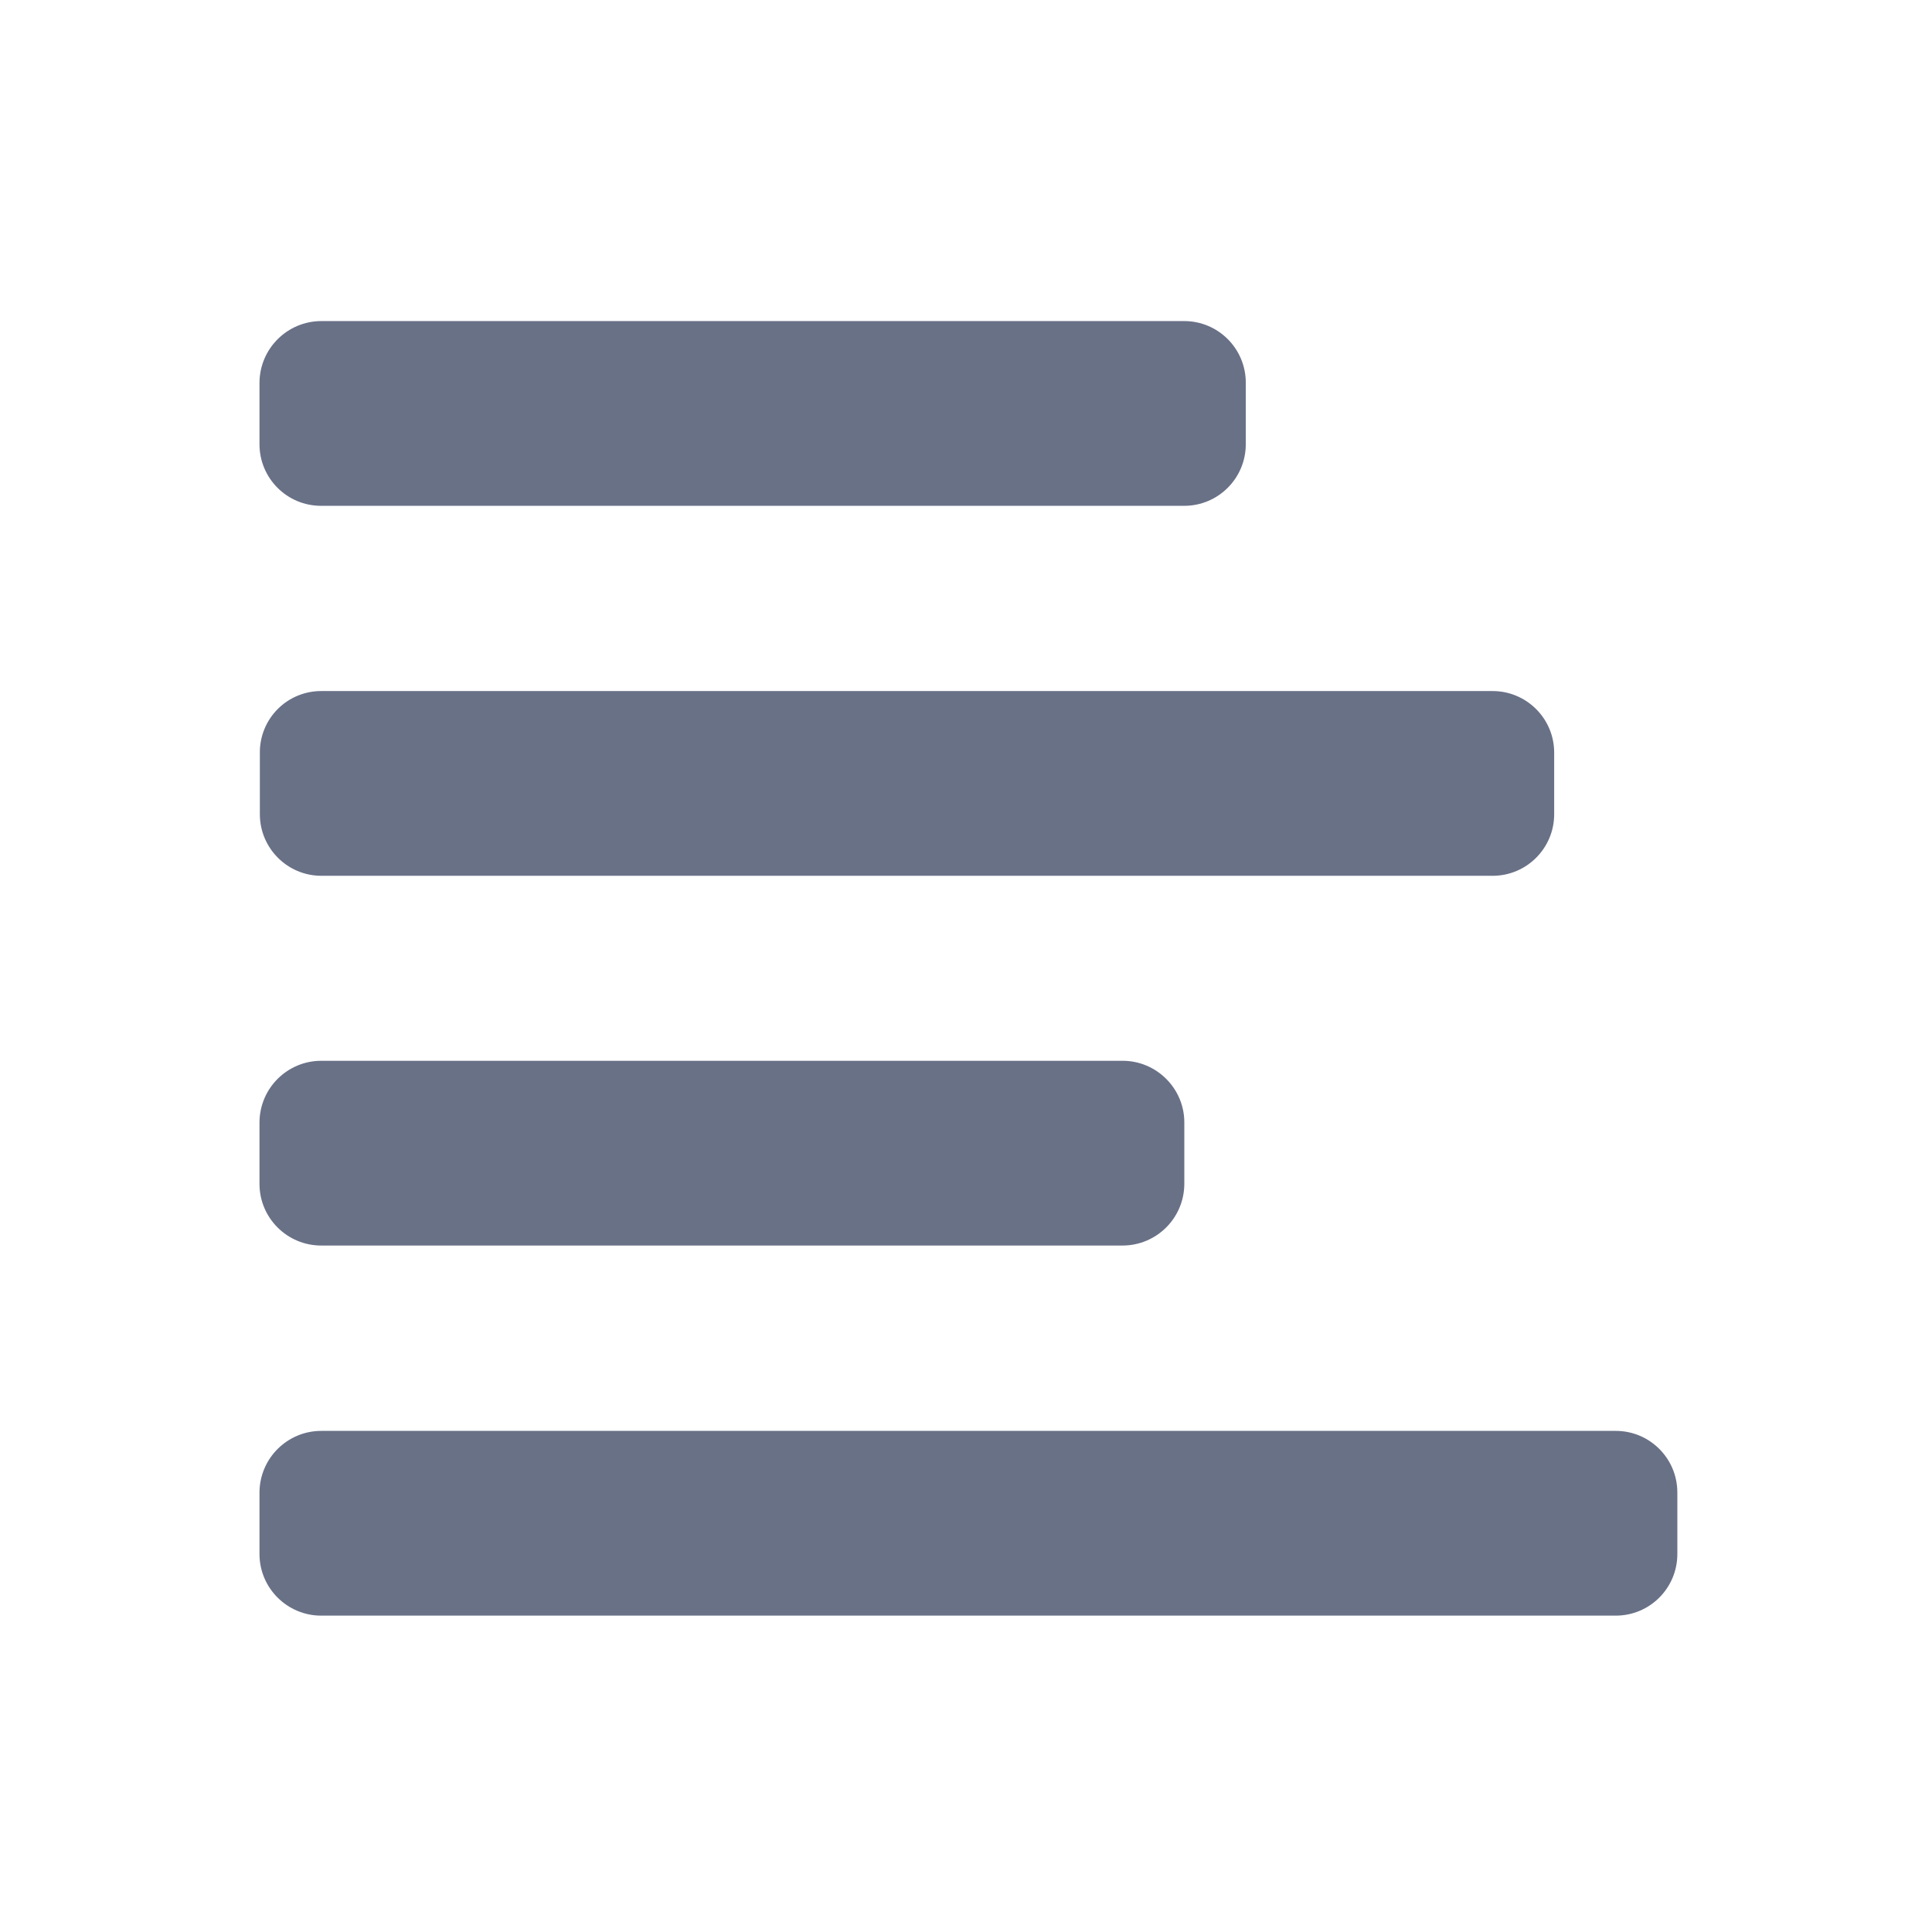
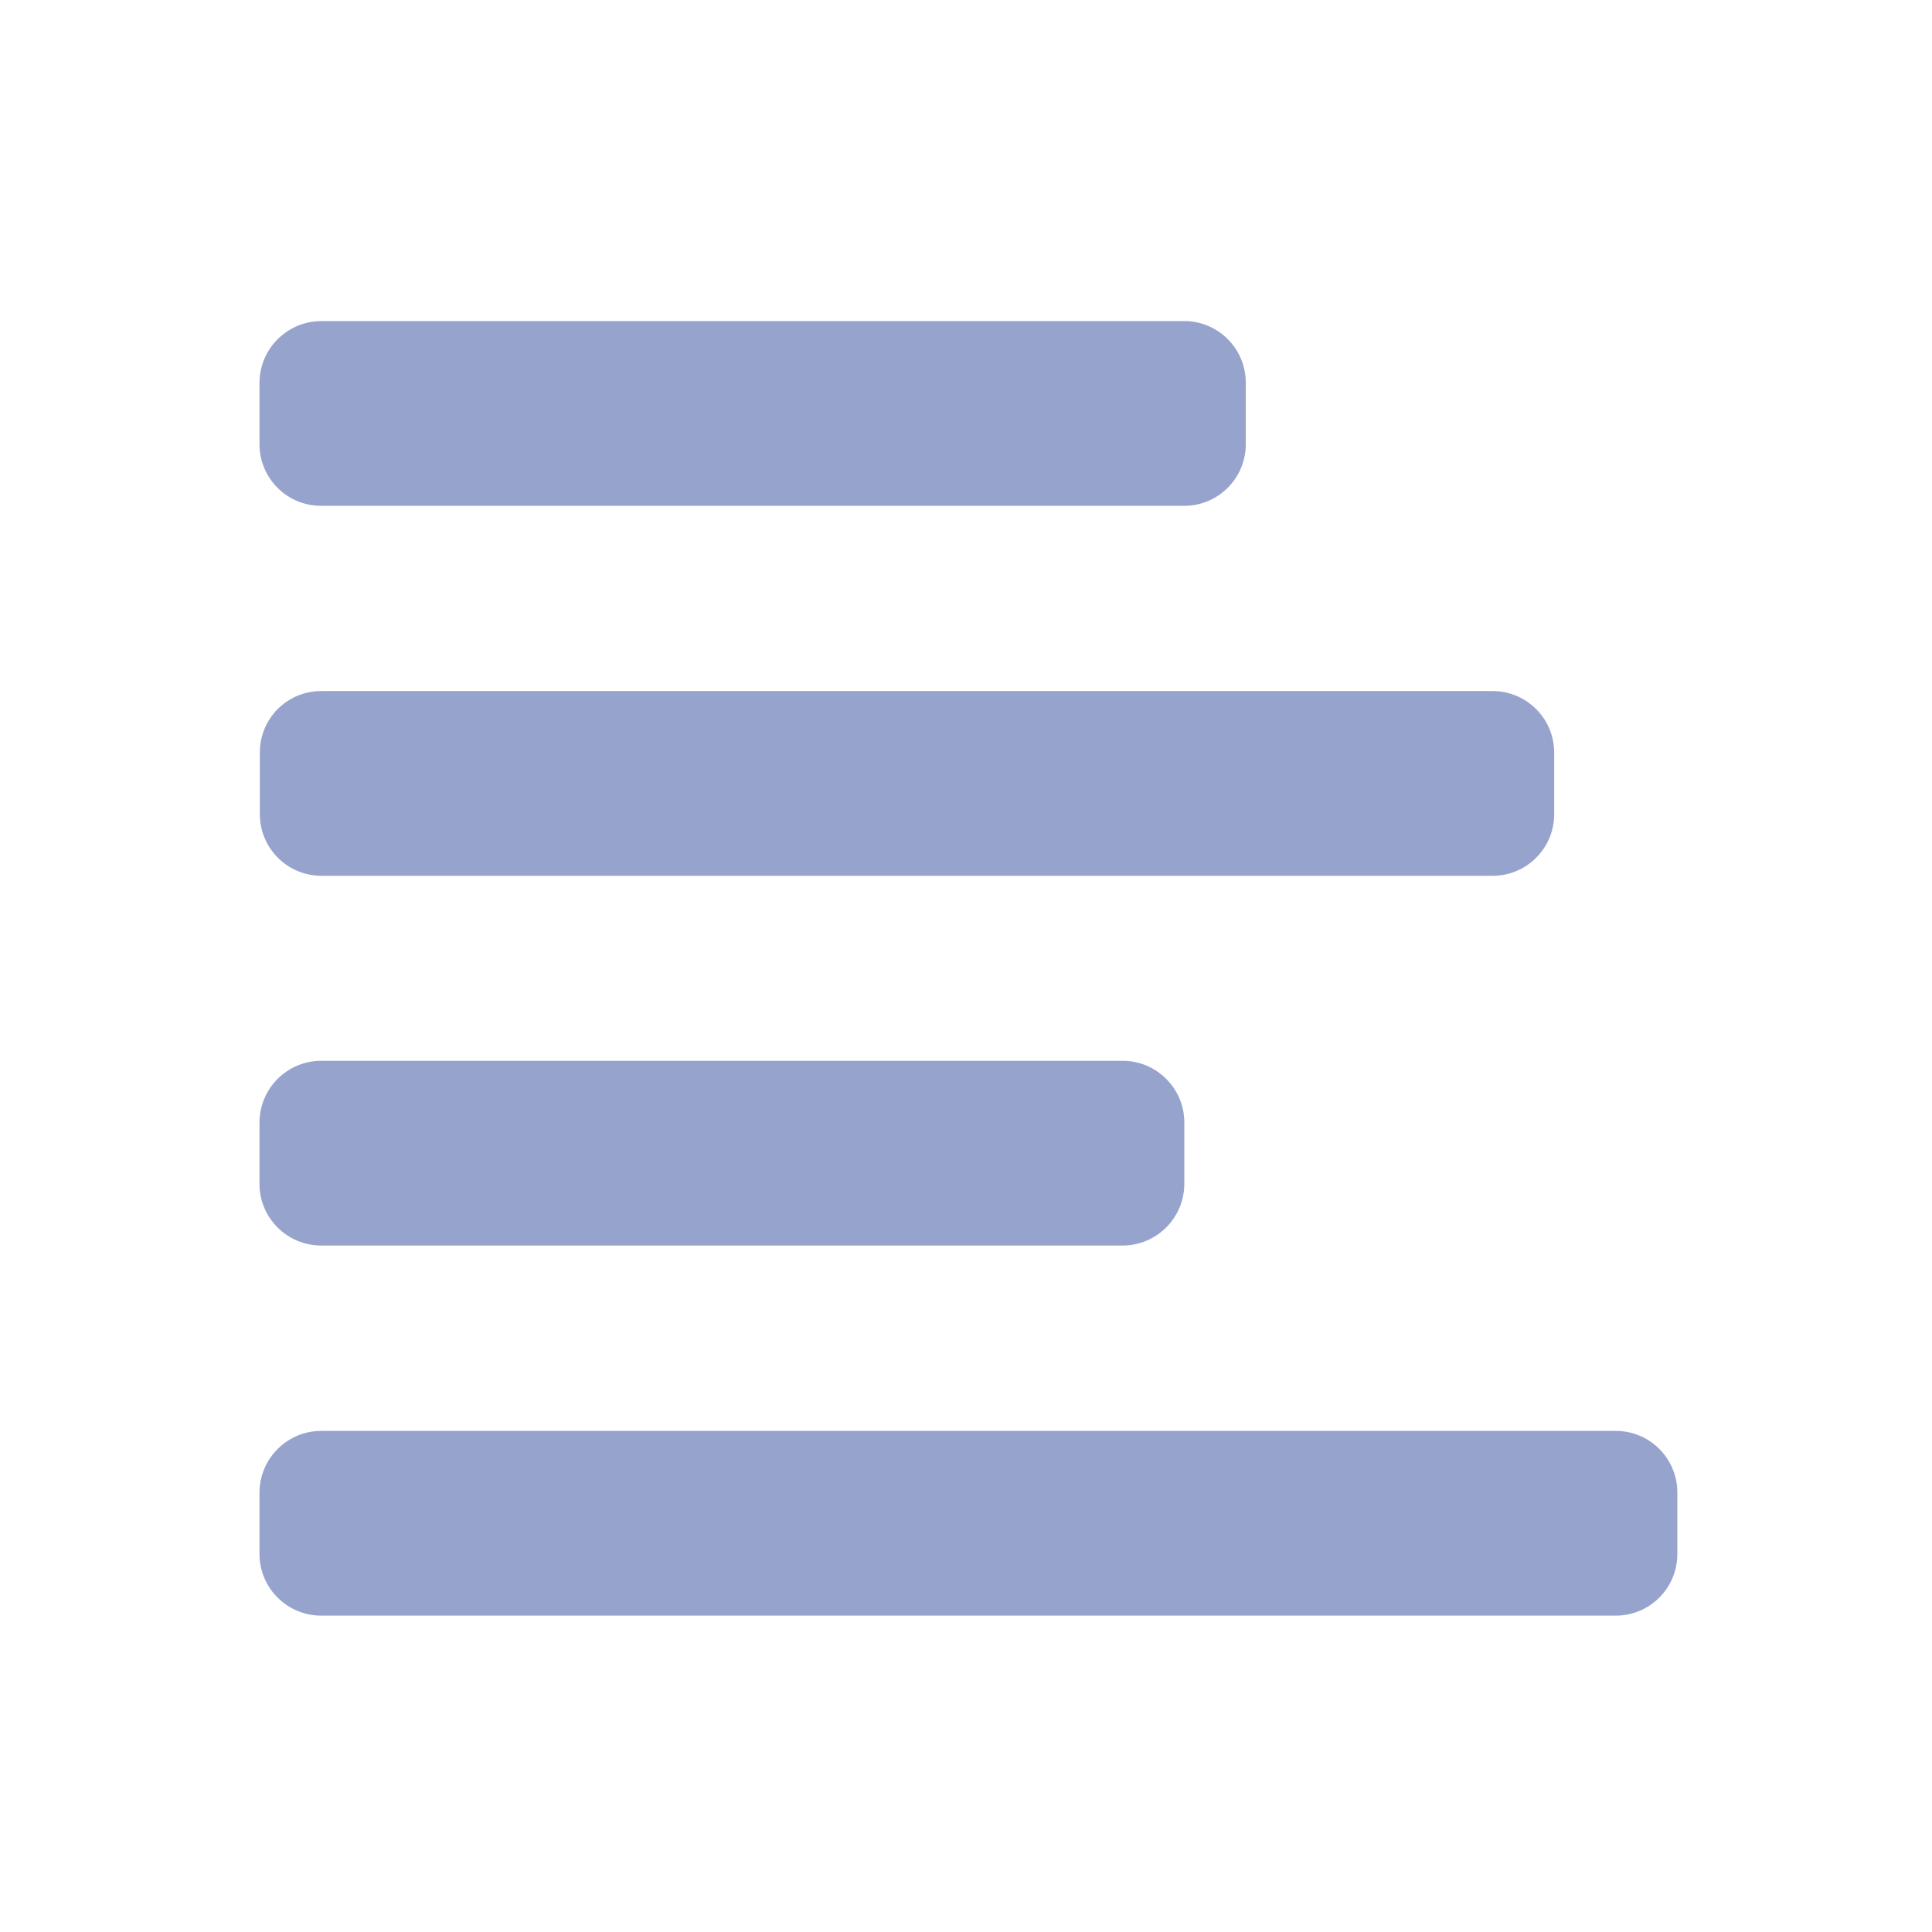
<svg xmlns="http://www.w3.org/2000/svg" t="1613973513102" class="icon" viewBox="0 0 1024 1024" version="1.1" p-id="1676" width="128" height="128">
  <defs>
    <style type="text/css" />
  </defs>
-   <path d="M137.536 202.816v32.64c0 17.984 14.528 32.64 32.64 32.64h457.472a32.64 32.64 0 0 0 32.64-32.64v-32.64a32.64 32.64 0 0 0-32.64-32.64H170.368a32.832 32.832 0 0 0-32.832 32.64z m0.192 196.096v32.64c0 17.92 14.528 32.64 32.64 32.64h620.736a32.64 32.64 0 0 0 32.64-32.64v-32.64a32.64 32.64 0 0 0-32.64-32.64H170.368a32.448 32.448 0 0 0-32.64 32.64z m32.64 163.328a32.768 32.768 0 0 0-32.832 32.64v32.64c0 17.984 14.656 32.64 32.704 32.64h424.768a32.768 32.768 0 0 0 32.704-32.64v-32.64c0-17.92-14.656-32.64-32.704-32.64H170.368z m0 196.16a32.768 32.768 0 0 0-32.832 32.64v32.64c0 17.984 14.656 32.64 32.704 32.64h686.144a32.64 32.64 0 0 0 32.64-32.64v-32.64a32.64 32.64 0 0 0-32.64-32.64H170.368z" fill="#697187" p-id="2411" />
+   <path d="M137.536 202.816v32.64c0 17.984 14.528 32.64 32.64 32.64h457.472a32.64 32.64 0 0 0 32.64-32.64v-32.64a32.64 32.64 0 0 0-32.64-32.64H170.368a32.832 32.832 0 0 0-32.832 32.64z m0.192 196.096v32.64c0 17.92 14.528 32.64 32.64 32.64h620.736a32.64 32.64 0 0 0 32.64-32.64v-32.64a32.64 32.64 0 0 0-32.64-32.64H170.368a32.448 32.448 0 0 0-32.64 32.64z m32.64 163.328a32.768 32.768 0 0 0-32.832 32.64v32.64c0 17.984 14.656 32.64 32.704 32.64h424.768a32.768 32.768 0 0 0 32.704-32.64v-32.64c0-17.92-14.656-32.64-32.704-32.64H170.368z m0 196.16a32.768 32.768 0 0 0-32.832 32.64v32.64c0 17.984 14.656 32.64 32.704 32.64h686.144a32.64 32.64 0 0 0 32.64-32.64v-32.64a32.64 32.64 0 0 0-32.64-32.64H170.368z" fill="#96a4cd" p-id="2411" />
</svg>
